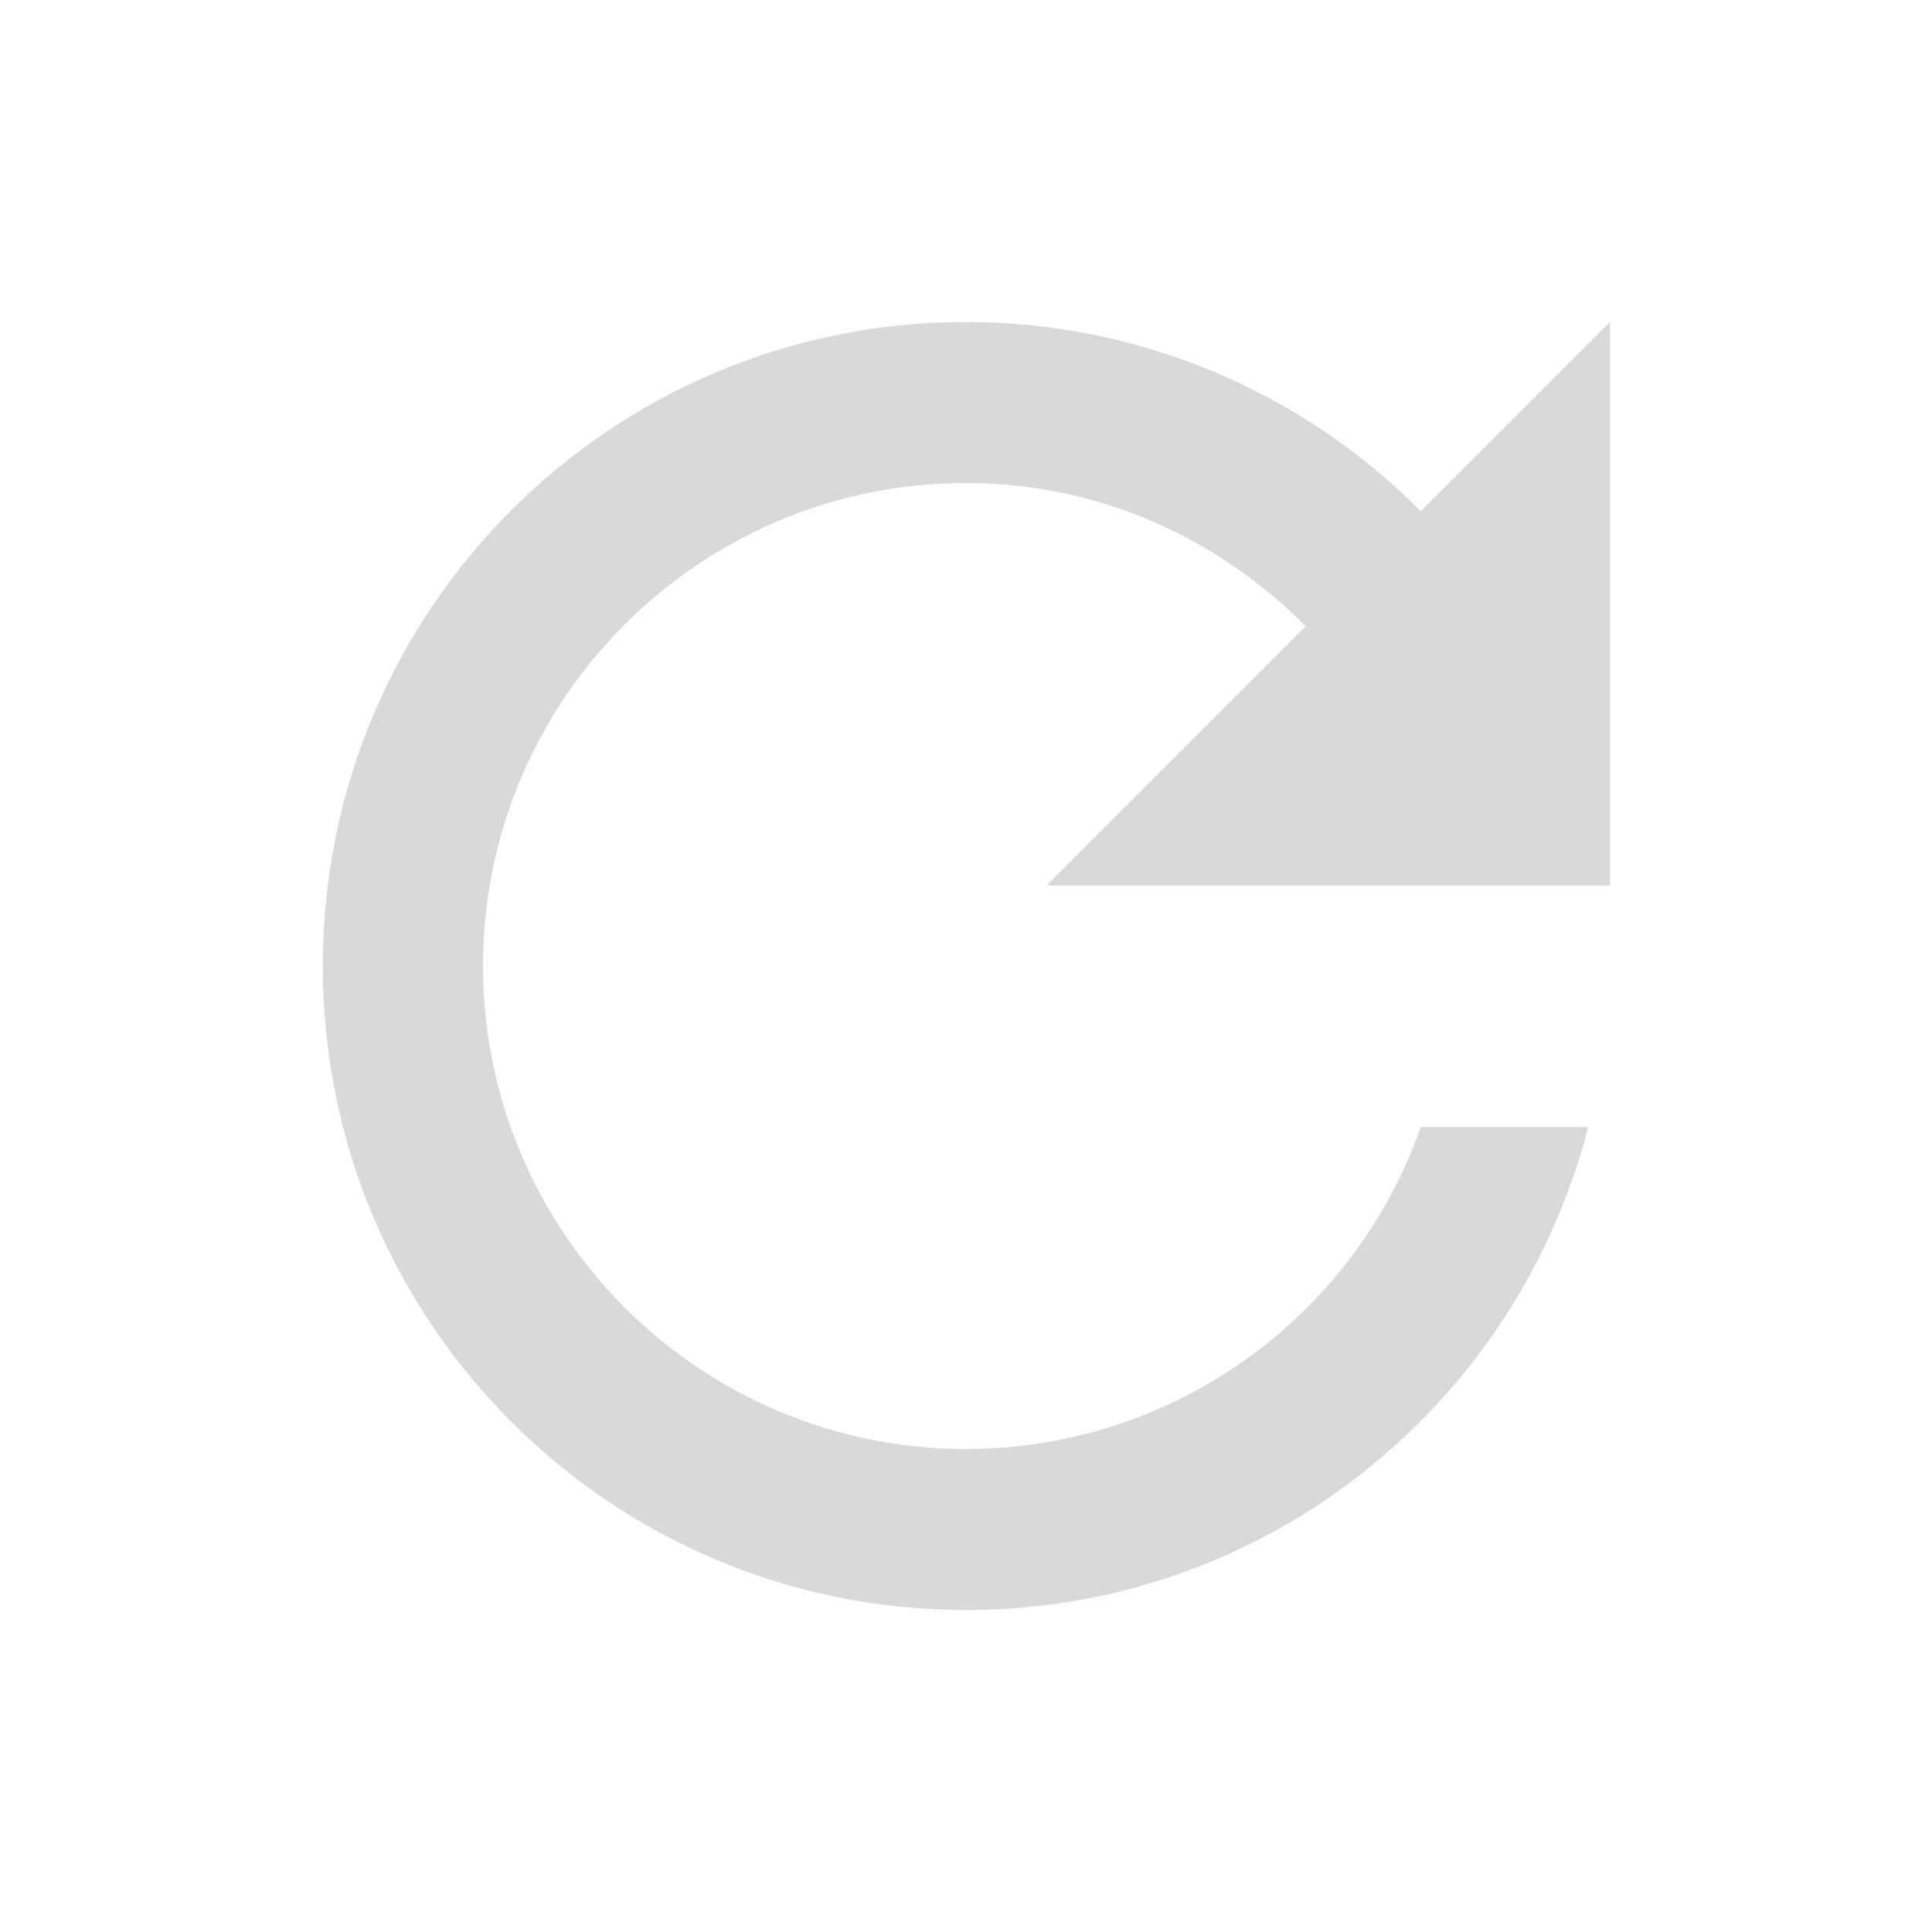
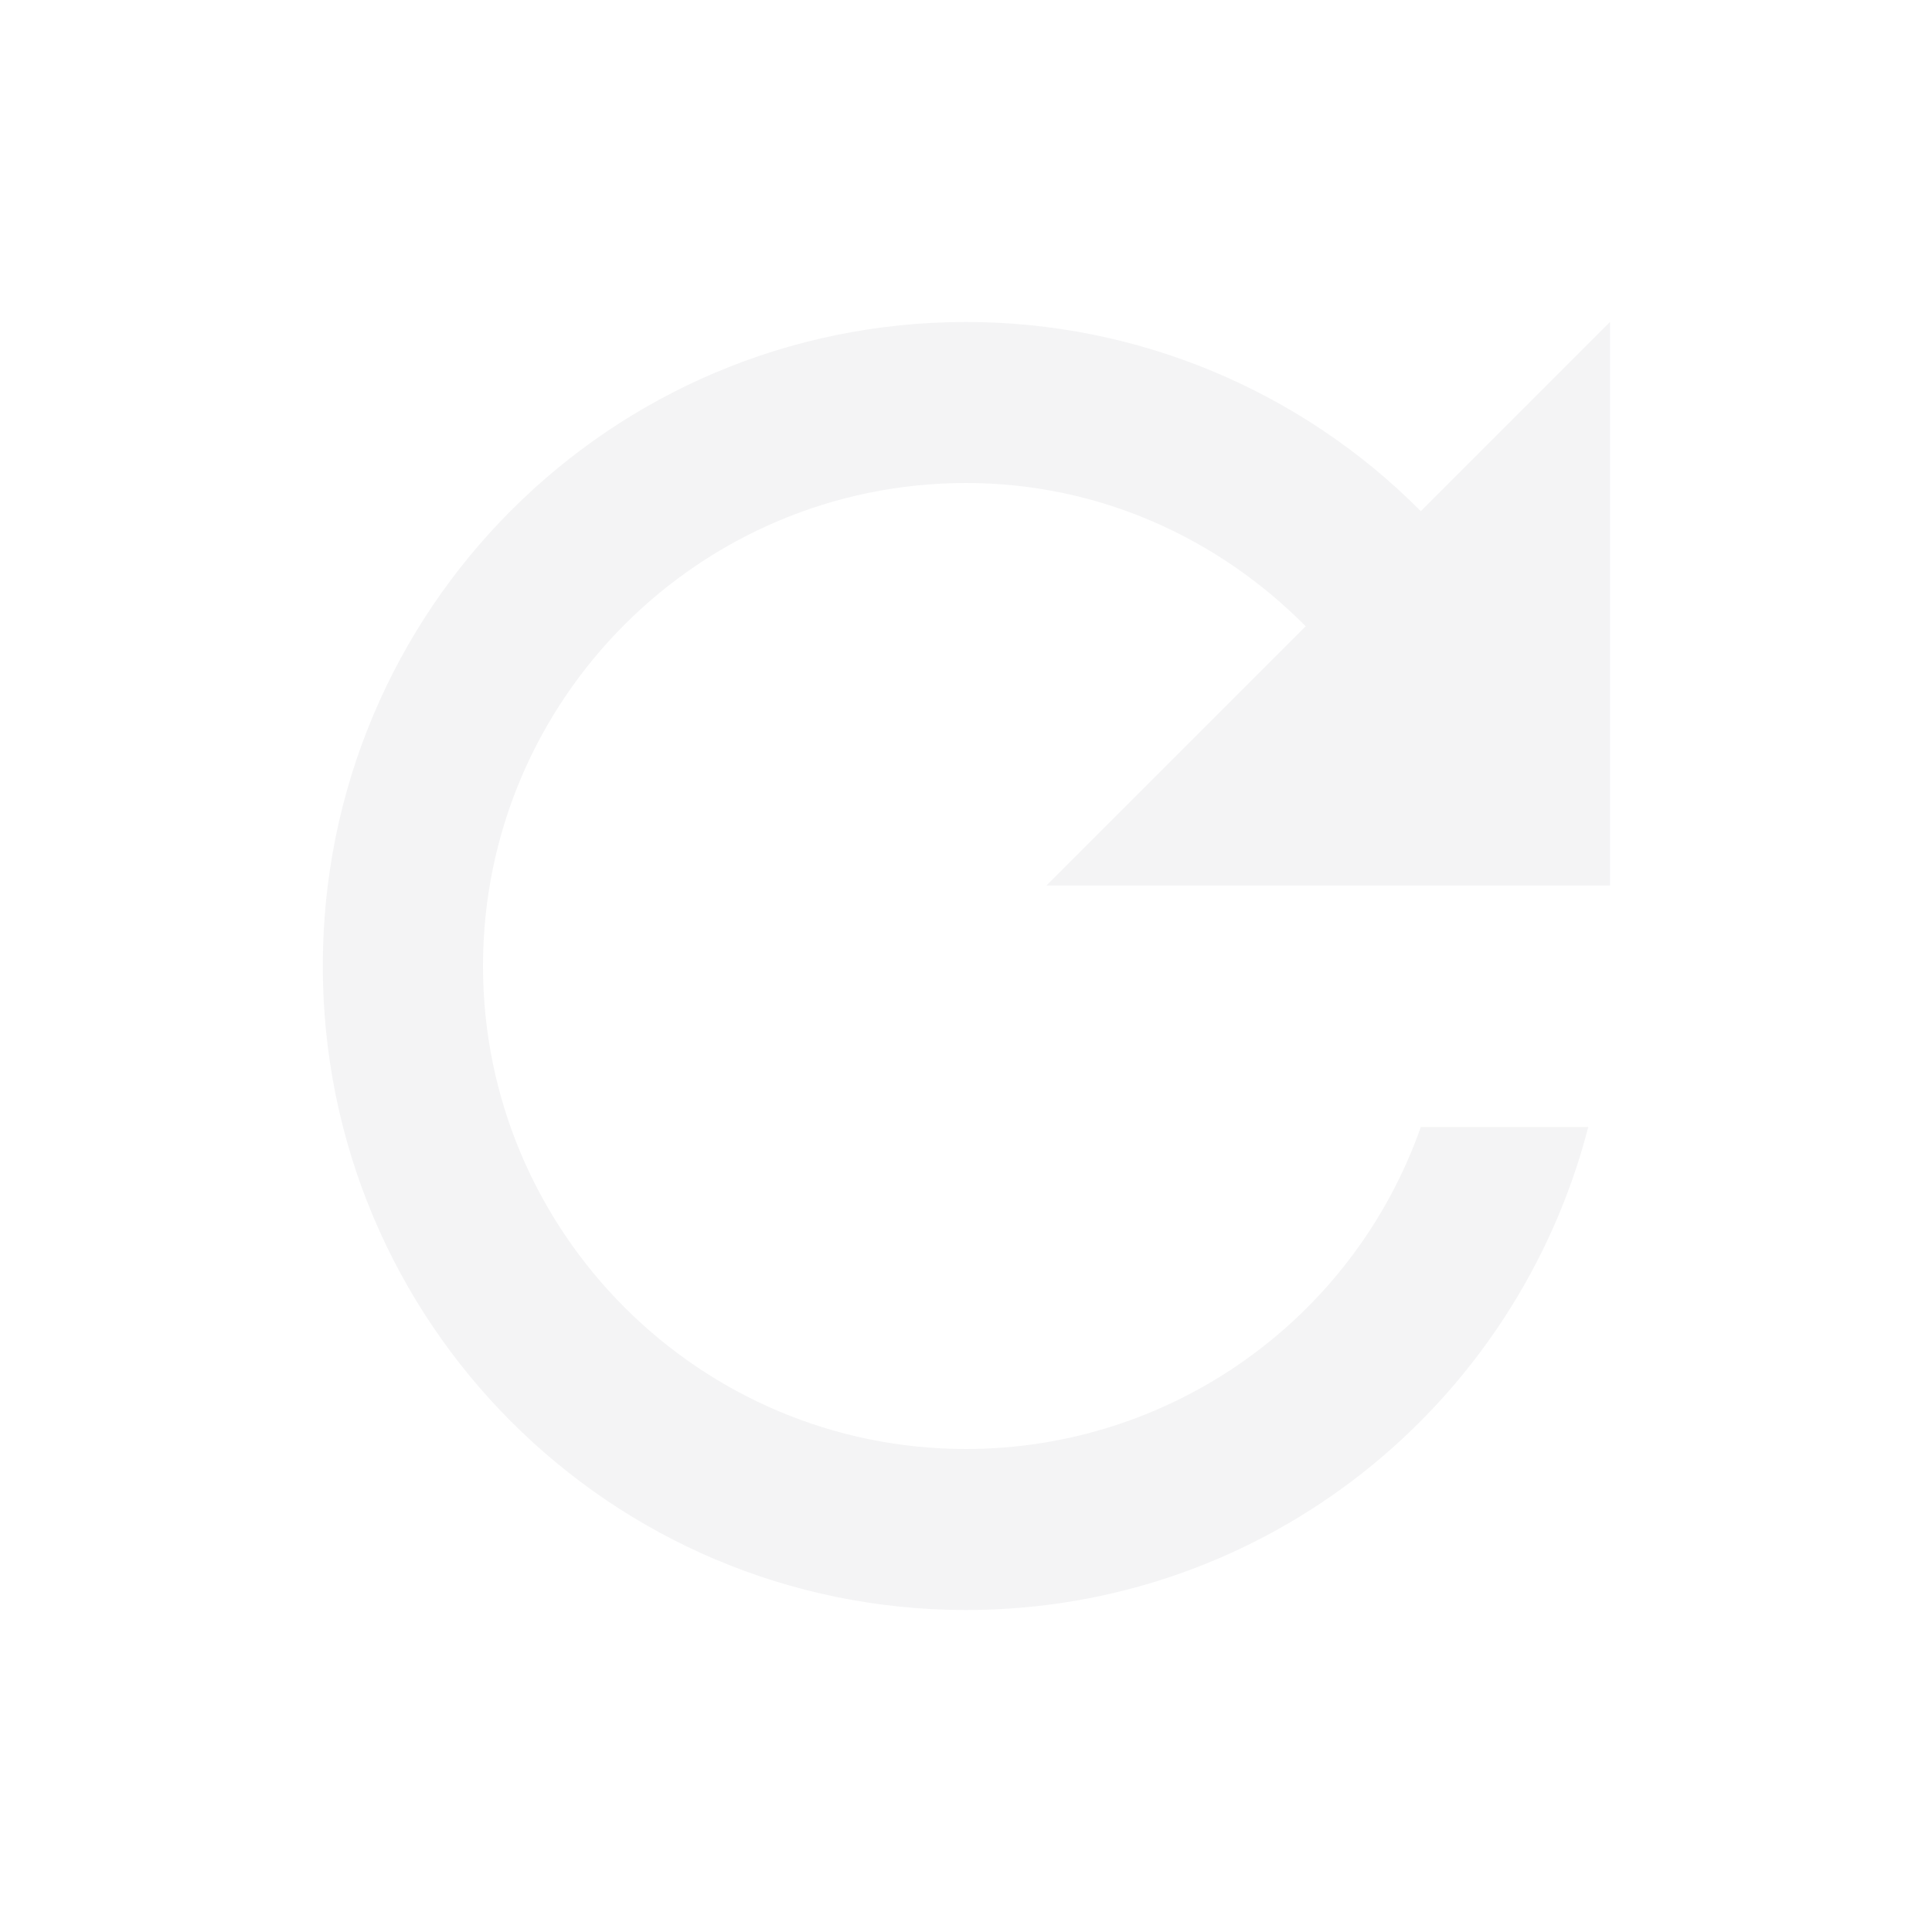
<svg xmlns="http://www.w3.org/2000/svg" width="24" height="24" viewBox="0 0 24 24">
-   <path fill="#D9D9D9" d="M17.65 6.35A7.958 7.958 0 0 0 12 4c-4.42 0-7.99 3.58-7.99 8s3.57 8 7.99 8c3.73 0 6.84-2.55 7.73-6h-2.08A5.99 5.99 0 0 1 12 18c-3.31 0-6-2.69-6-6s2.69-6 6-6c1.66 0 3.14.69 4.22 1.78L13 11h7V4l-2.35 2.35z" />
+   <path fill="#F4F4F5" d="M17.65 6.35A7.958 7.958 0 0 0 12 4c-4.42 0-7.99 3.58-7.99 8s3.57 8 7.99 8c3.73 0 6.84-2.55 7.73-6h-2.08A5.99 5.99 0 0 1 12 18c-3.31 0-6-2.69-6-6s2.69-6 6-6c1.66 0 3.14.69 4.22 1.78L13 11h7V4l-2.35 2.35z" />
</svg>
